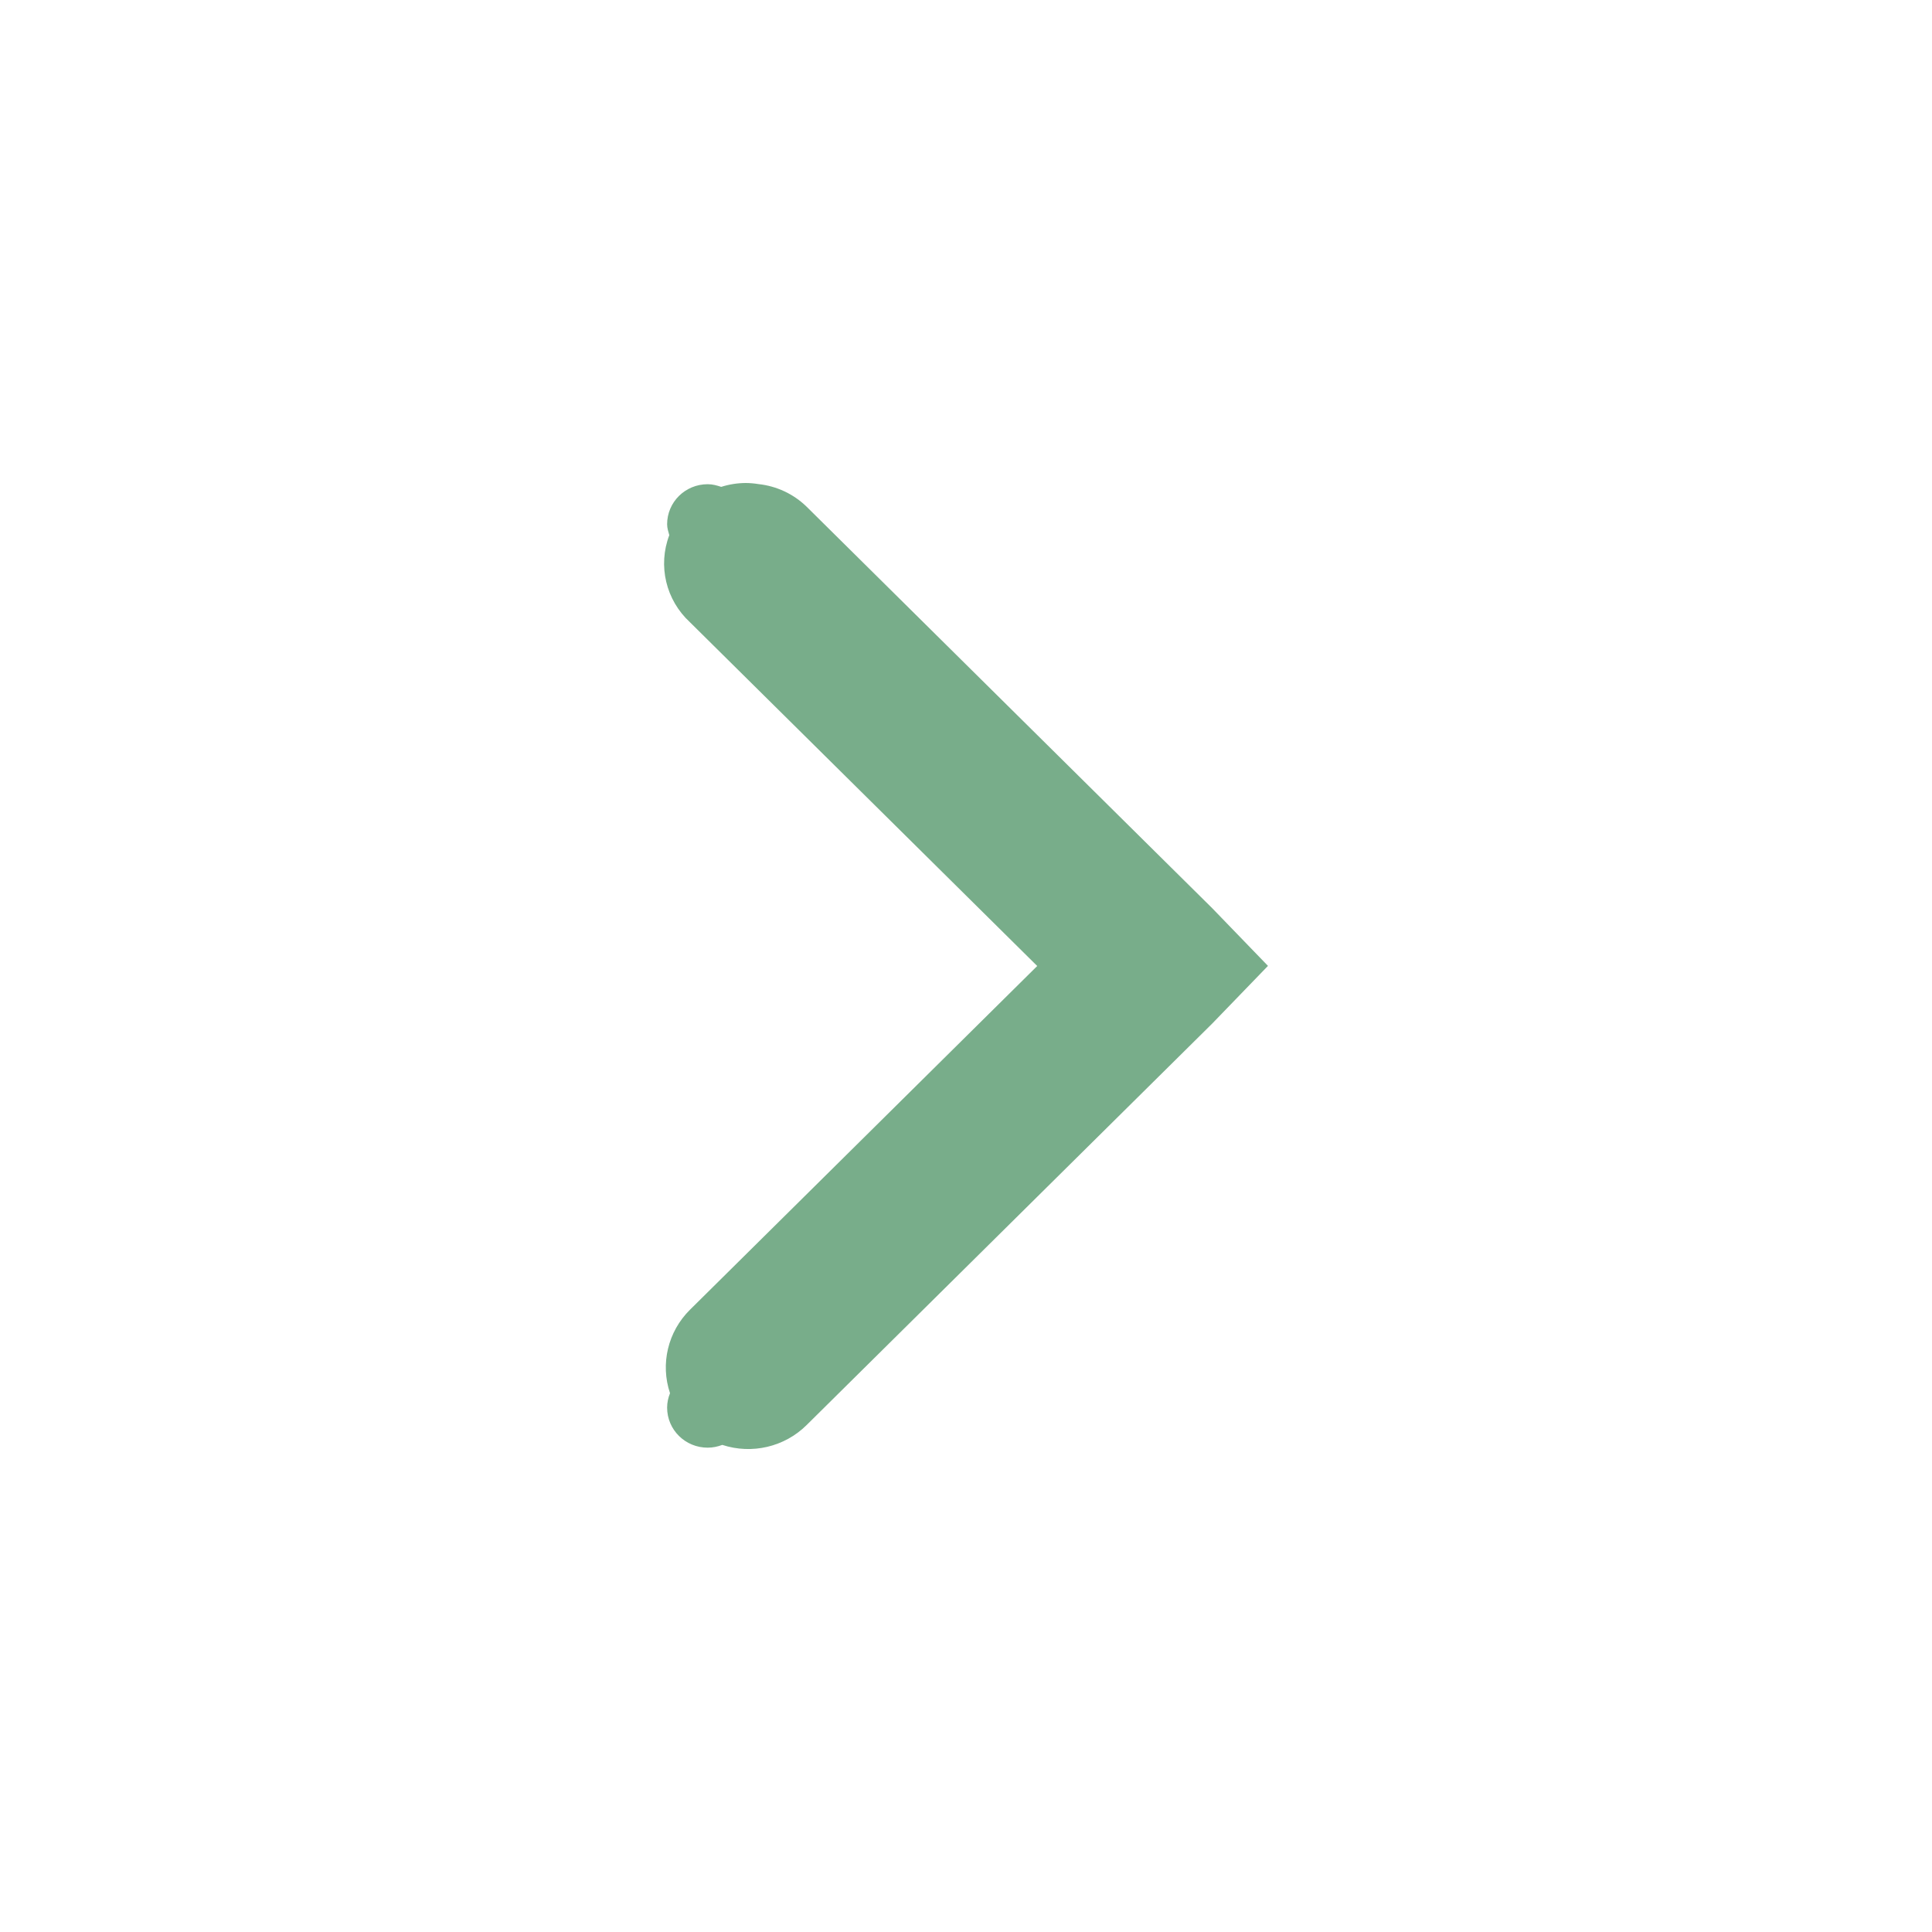
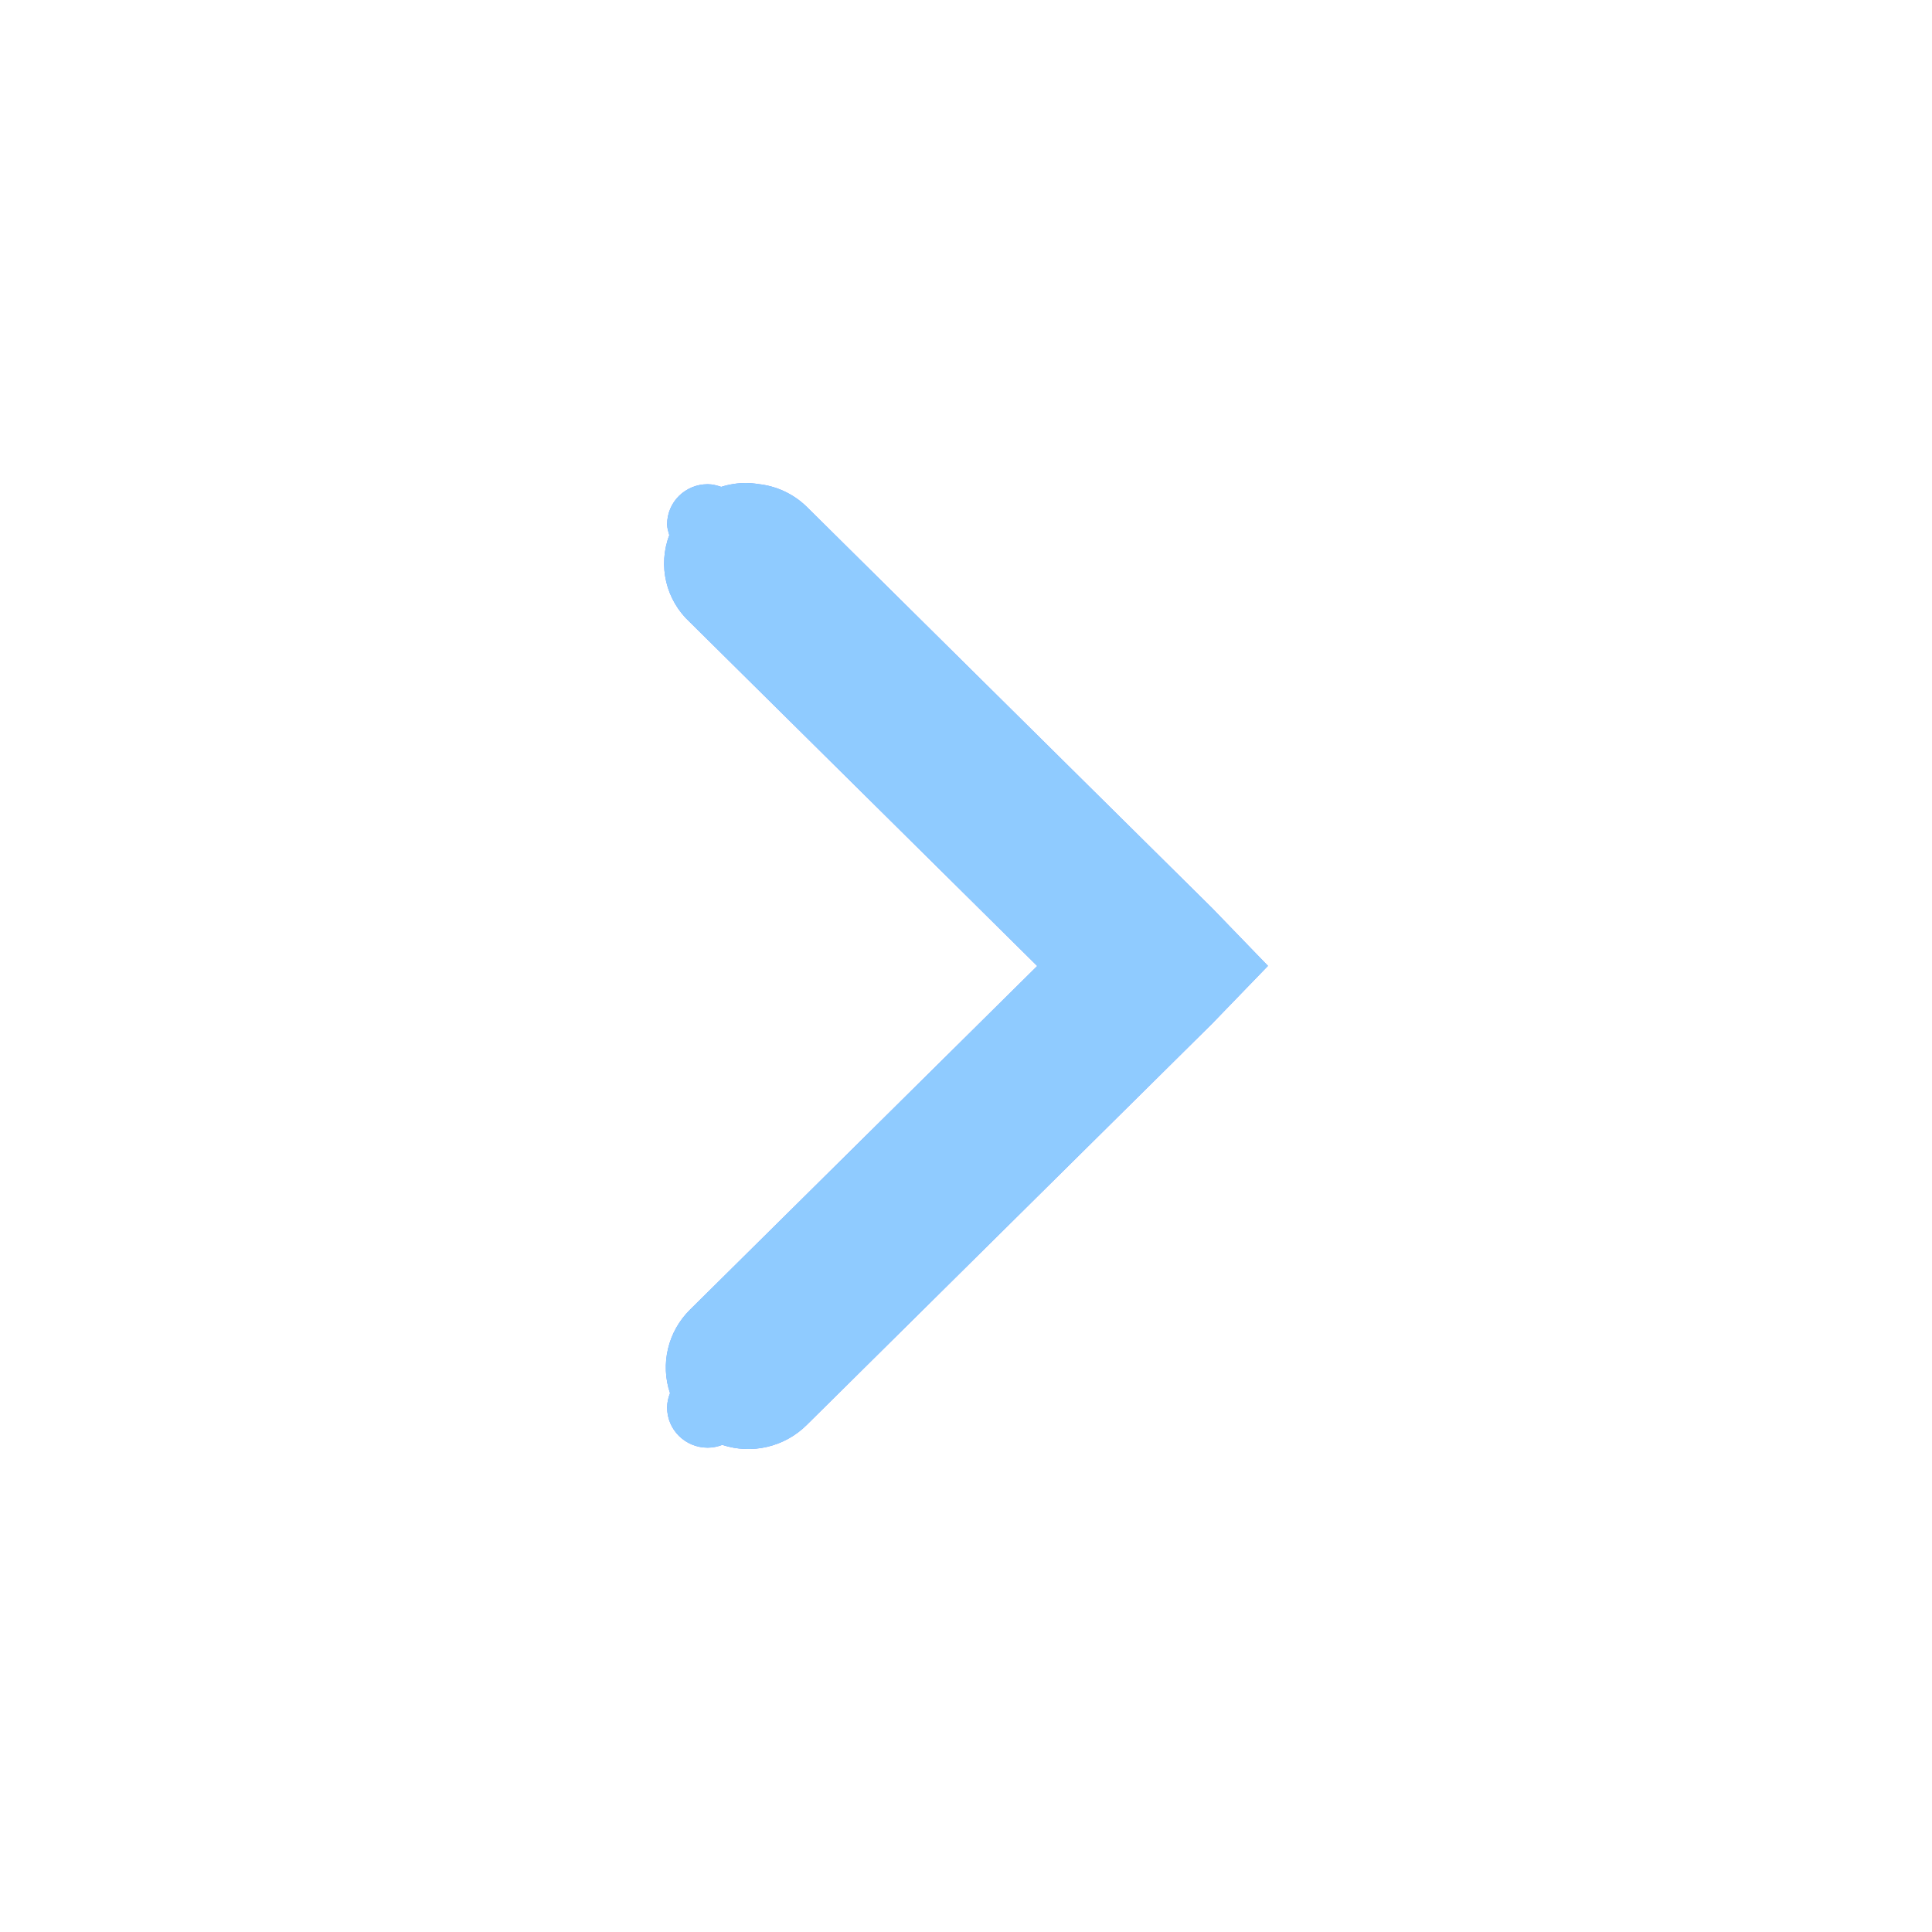
<svg xmlns="http://www.w3.org/2000/svg" height="16" id="svg7384" version="1.1" width="16">
  <defs id="defs7386">
    <filter style="color-interpolation-filters:sRGB;" id="filter3345">
-       <feColorMatrix type="hueRotate" values="40" result="color1" id="feColorMatrix3347" />
-       <feColorMatrix type="saturate" values="1" result="color2" id="feColorMatrix3349" />
+       <feComposite in2="SourceGraphic" operator="arithmetic" k1="0" k2="1" result="composite1" id="feComposite3347" />
+       <feColorMatrix in="composite1" values="1" type="saturate" result="colormatrix1" id="feColorMatrix3349" />
+       <feFlood flood-opacity="1" flood-color="rgb(1,103,255)" result="flood1" id="feFlood3351" />
+       <feBlend in="flood1" in2="colormatrix1" mode="screen" result="blend1" id="feBlend3353" />
+       <feBlend in2="blend1" mode="darken" result="blend2" id="feBlend3355" />
+       <feColorMatrix in="blend2" values="1" type="saturate" result="colormatrix2" id="feColorMatrix3357" />
+       <feComposite in="colormatrix2" in2="SourceGraphic" operator="in" k2="1" result="composite2" id="feComposite3359" />
    </filter>
  </defs>
  <g id="layer9" style="display:inline" transform="translate(-100.0002,-747)" />
  <g id="layer10" transform="translate(-100.0002,-747)" />
  <g id="layer11" transform="translate(-100.0002,-747)" />
  <g id="layer13" transform="translate(-100.0002,-747)" />
  <g id="layer14" transform="translate(-100.0002,-747)" />
  <g id="layer15" style="display:inline" transform="translate(-100.0002,-747)" />
  <g id="g71291" style="display:inline" transform="translate(-100.0002,-747)" />
  <g id="g4953" style="display:inline" transform="translate(-100.0002,-747)" />
  <g id="layer12" style="display:inline" transform="translate(-100.0002,-747)">
    <path style="color:#000000;font-style:normal;font-variant:normal;font-weight:normal;font-stretch:normal;font-size:medium;line-height:normal;font-family:Sans;-inkscape-font-specification:Sans;text-indent:0;text-align:start;text-decoration:none;text-decoration-line:none;letter-spacing:normal;word-spacing:normal;text-transform:none;direction:ltr;block-progression:tb;writing-mode:lr-tb;baseline-shift:baseline;text-anchor:start;display:inline;overflow:visible;visibility:visible;fill:#8fa876;fill-opacity:1;stroke:none;stroke-width:2;marker:none;enable-background:accumulate;filter:url(#filter3345)" d="m 106.177,751 a 0.672,0.665 0 0 1 0.104,0.009 0.672,0.665 0 0 1 0.399,0.187 l 3.359,3.325 0.462,0.478 -0.462,0.478 -3.359,3.325 a 0.683,0.676 0 0 1 -0.698,0.164 c -0.037,0.014 -0.078,0.023 -0.121,0.023 -0.186,0 -0.336,-0.148 -0.336,-0.332 0,-0.042 0.009,-0.082 0.024,-0.119 a 0.683,0.676 0 0 1 0.165,-0.691 l 2.876,-2.847 -2.876,-2.847 a 0.672,0.665 0 0 1 -0.171,-0.721 c -0.008,-0.029 -0.018,-0.058 -0.018,-0.09 0,-0.184 0.15,-0.332 0.336,-0.332 0.04,0 0.076,0.01 0.112,0.022 A 0.672,0.665 0 0 1 106.177,751 Z" id="path6040" />
  </g>
</svg>
